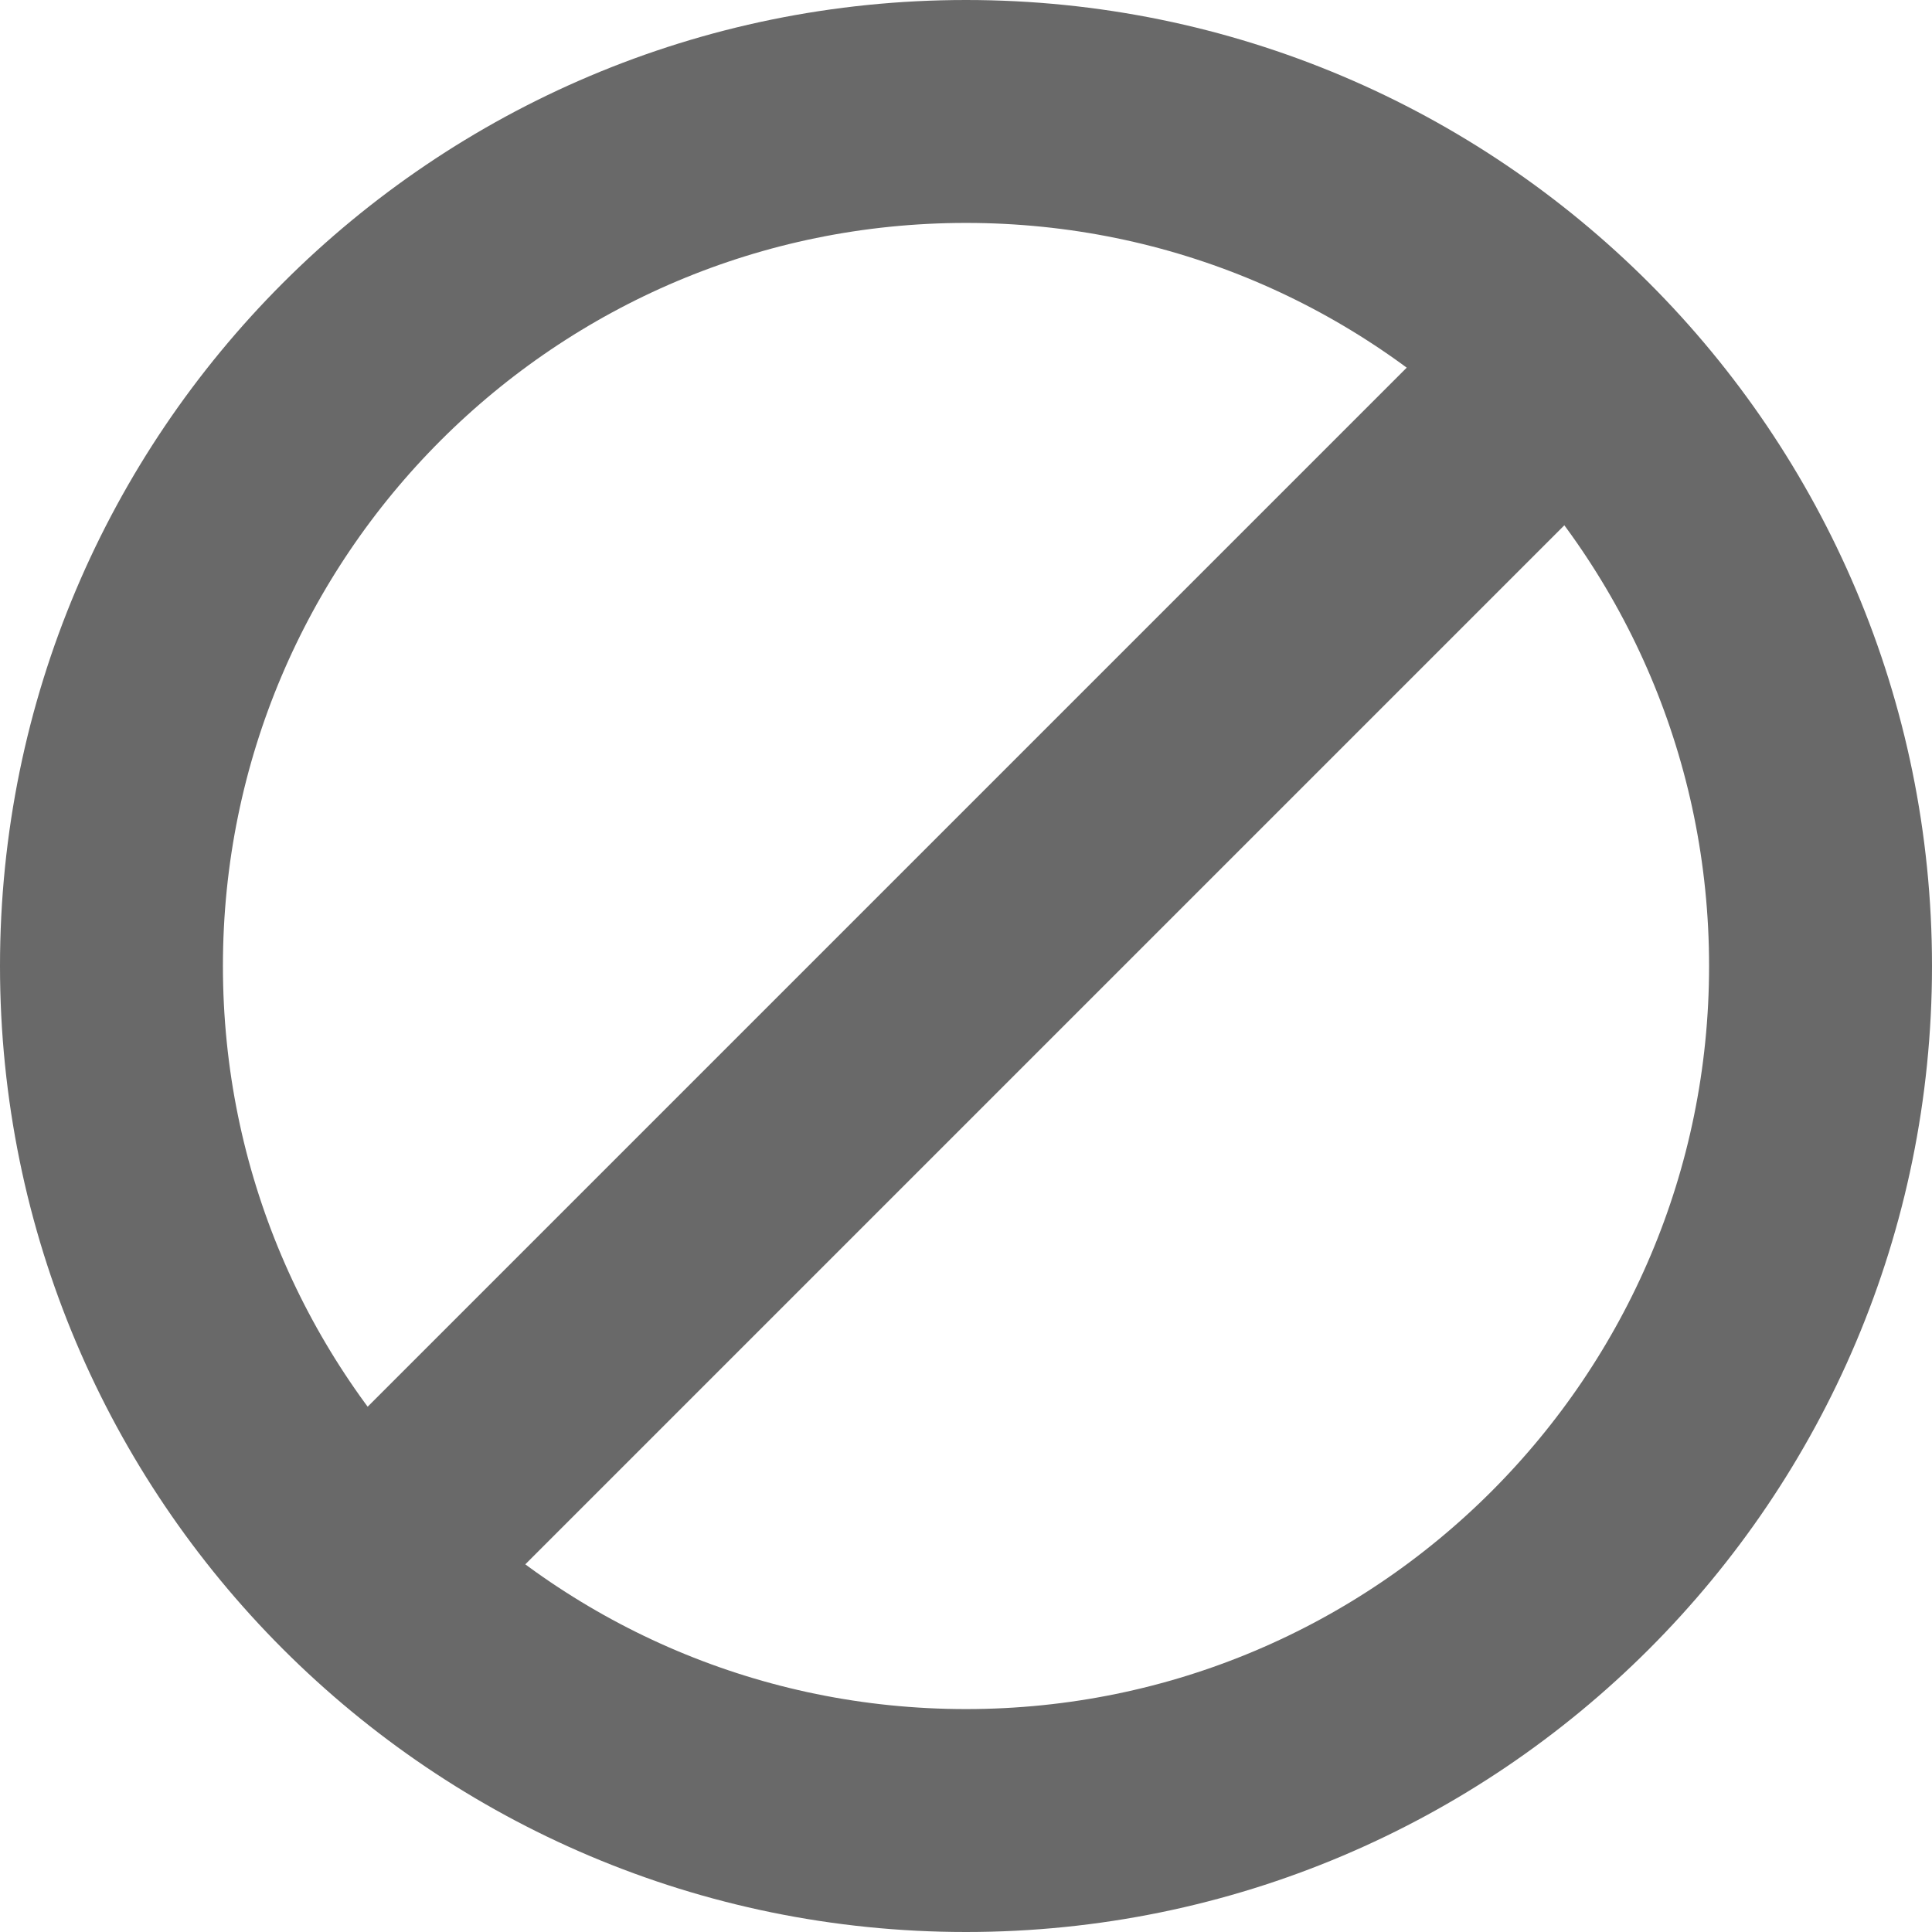
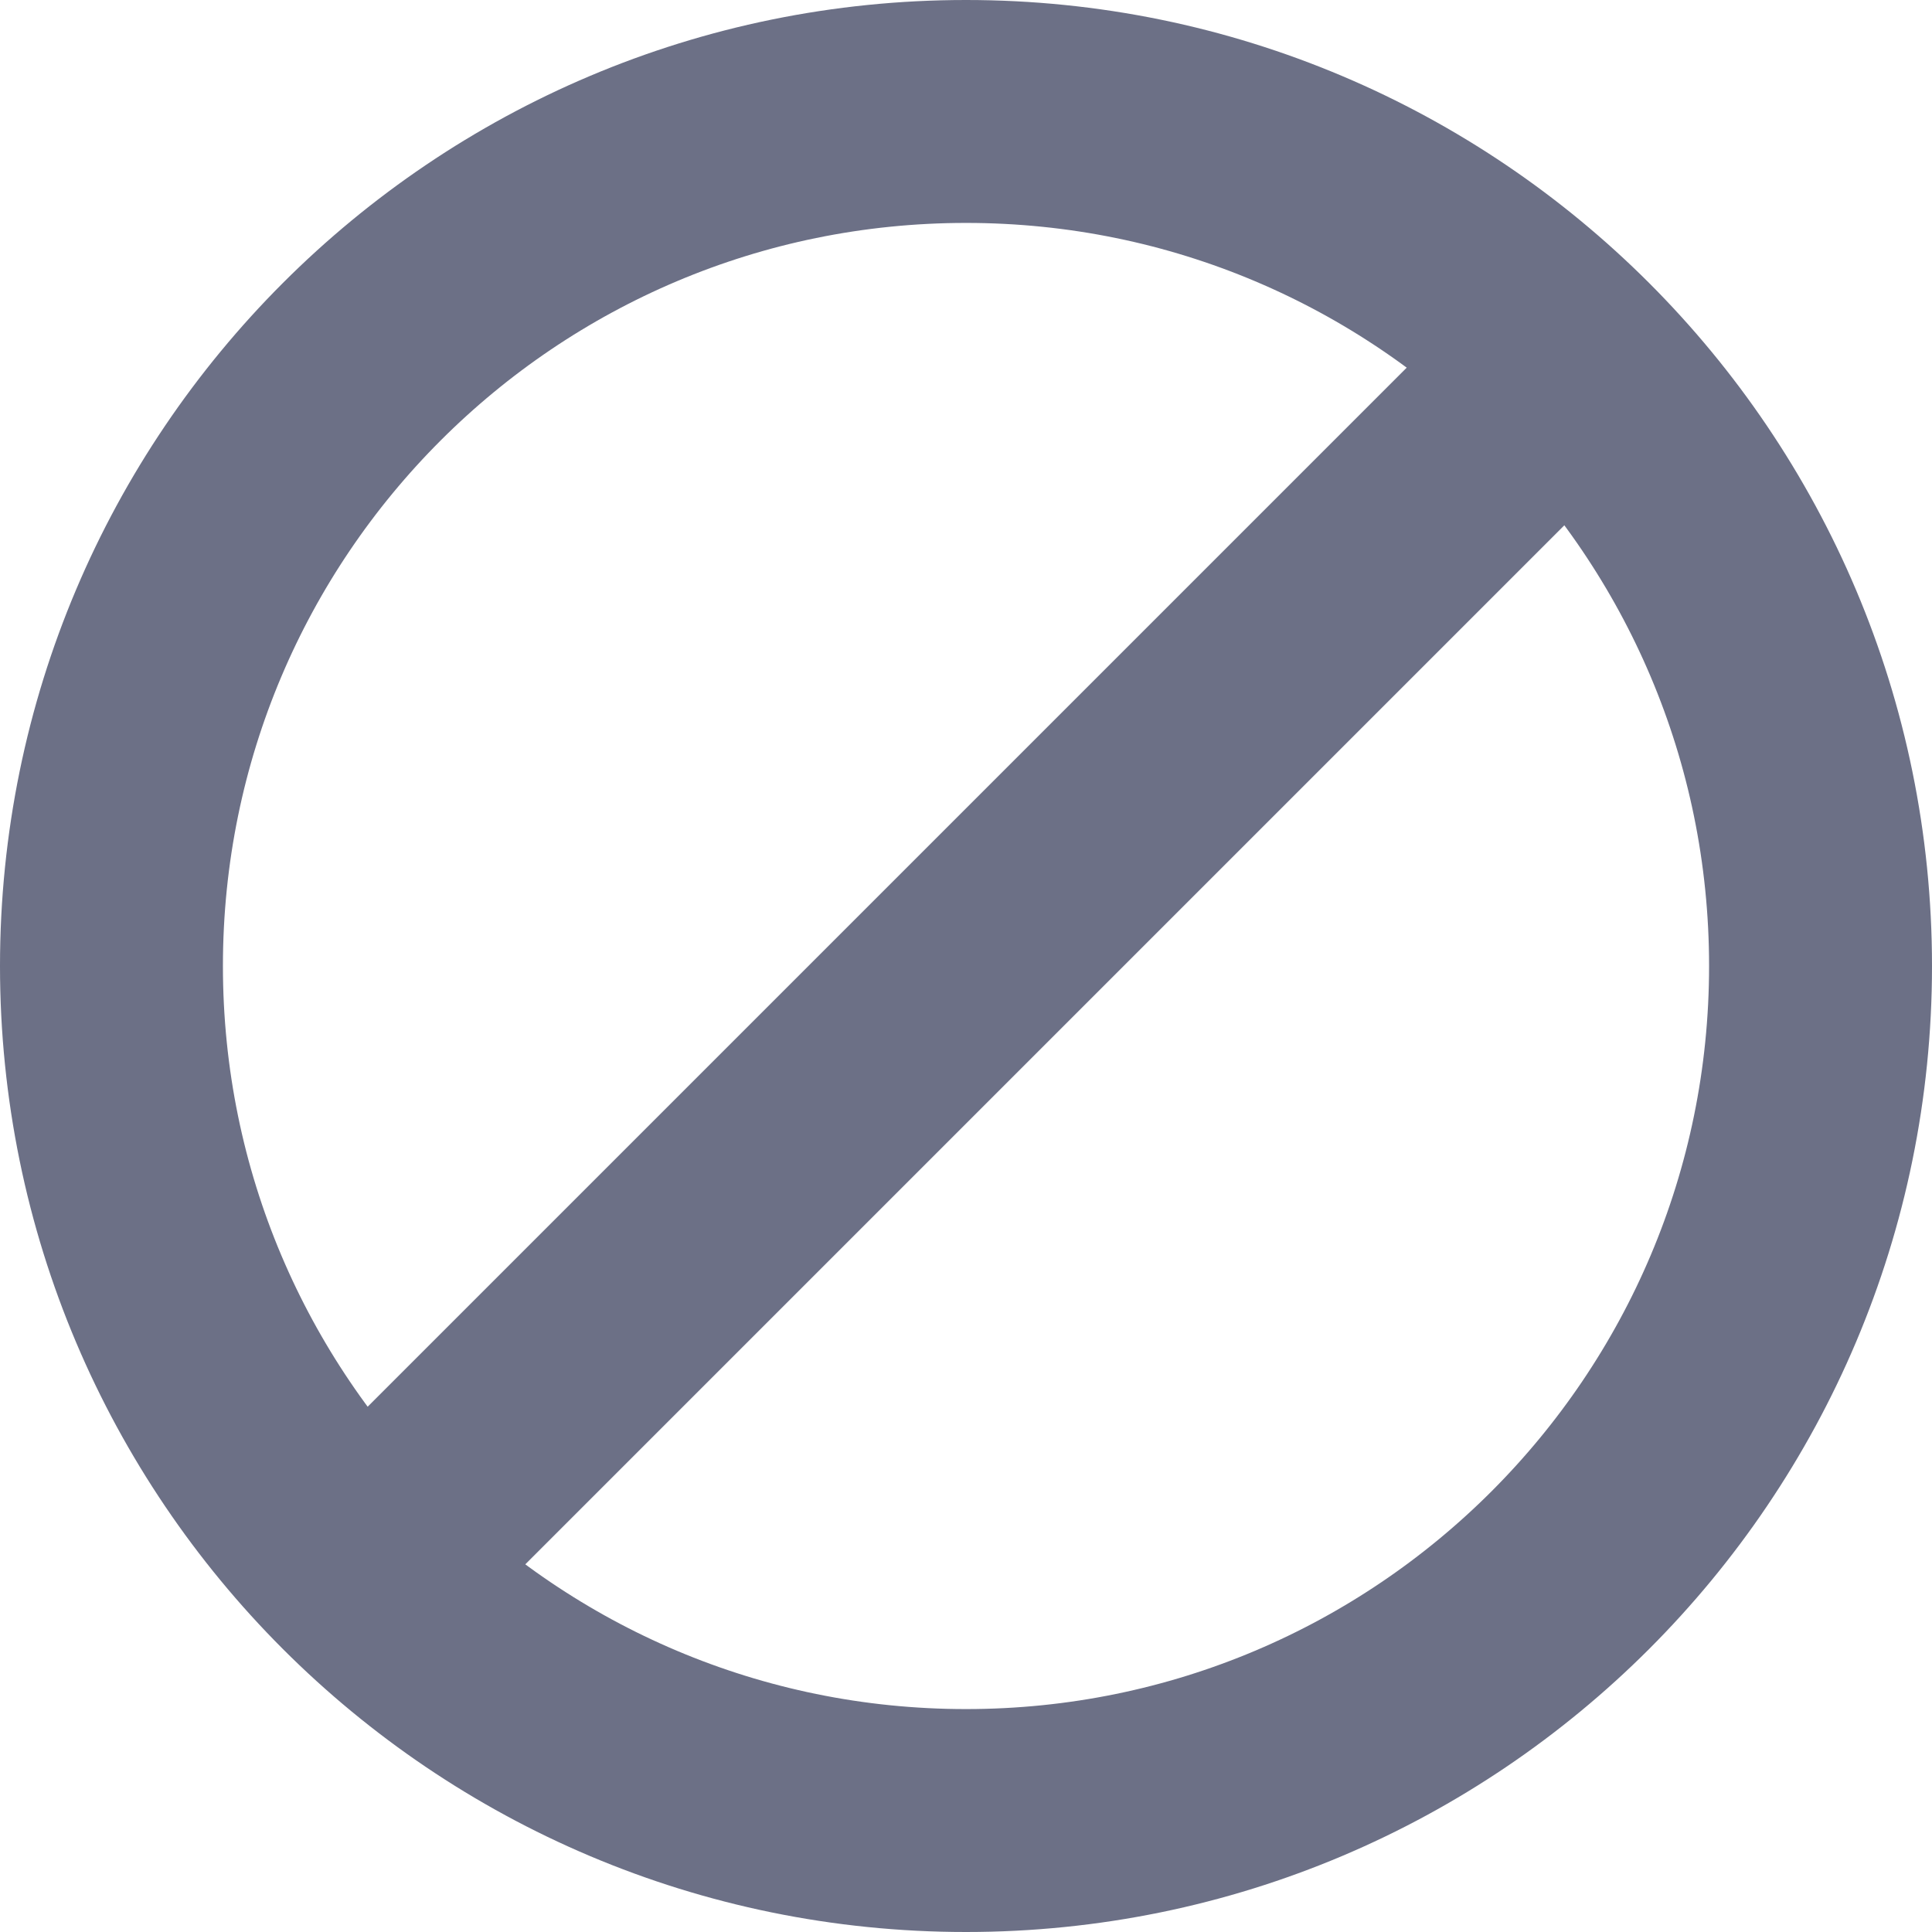
<svg xmlns="http://www.w3.org/2000/svg" width="104" height="104" viewBox="0 0 104 104" fill="none">
-   <path d="M52 98C77.405 98 98 77.405 98 52C98 26.595 77.405 6 52 6C26.595 6 6 26.595 6 52C6 77.405 26.595 98 52 98Z" stroke="#696969" stroke-width="12" />
-   <path d="M19 85L85 19" stroke="#696969" stroke-width="12" />
+   <path d="M52 98C77.405 98 98 77.405 98 52C98 26.595 77.405 6 52 6C26.595 6 6 26.595 6 52C6 77.405 26.595 98 52 98Z" stroke="#6c7086" stroke-width="12" />
+   <path d="M19 85L85 19" stroke="#6c7086" stroke-width="12" />
</svg>
